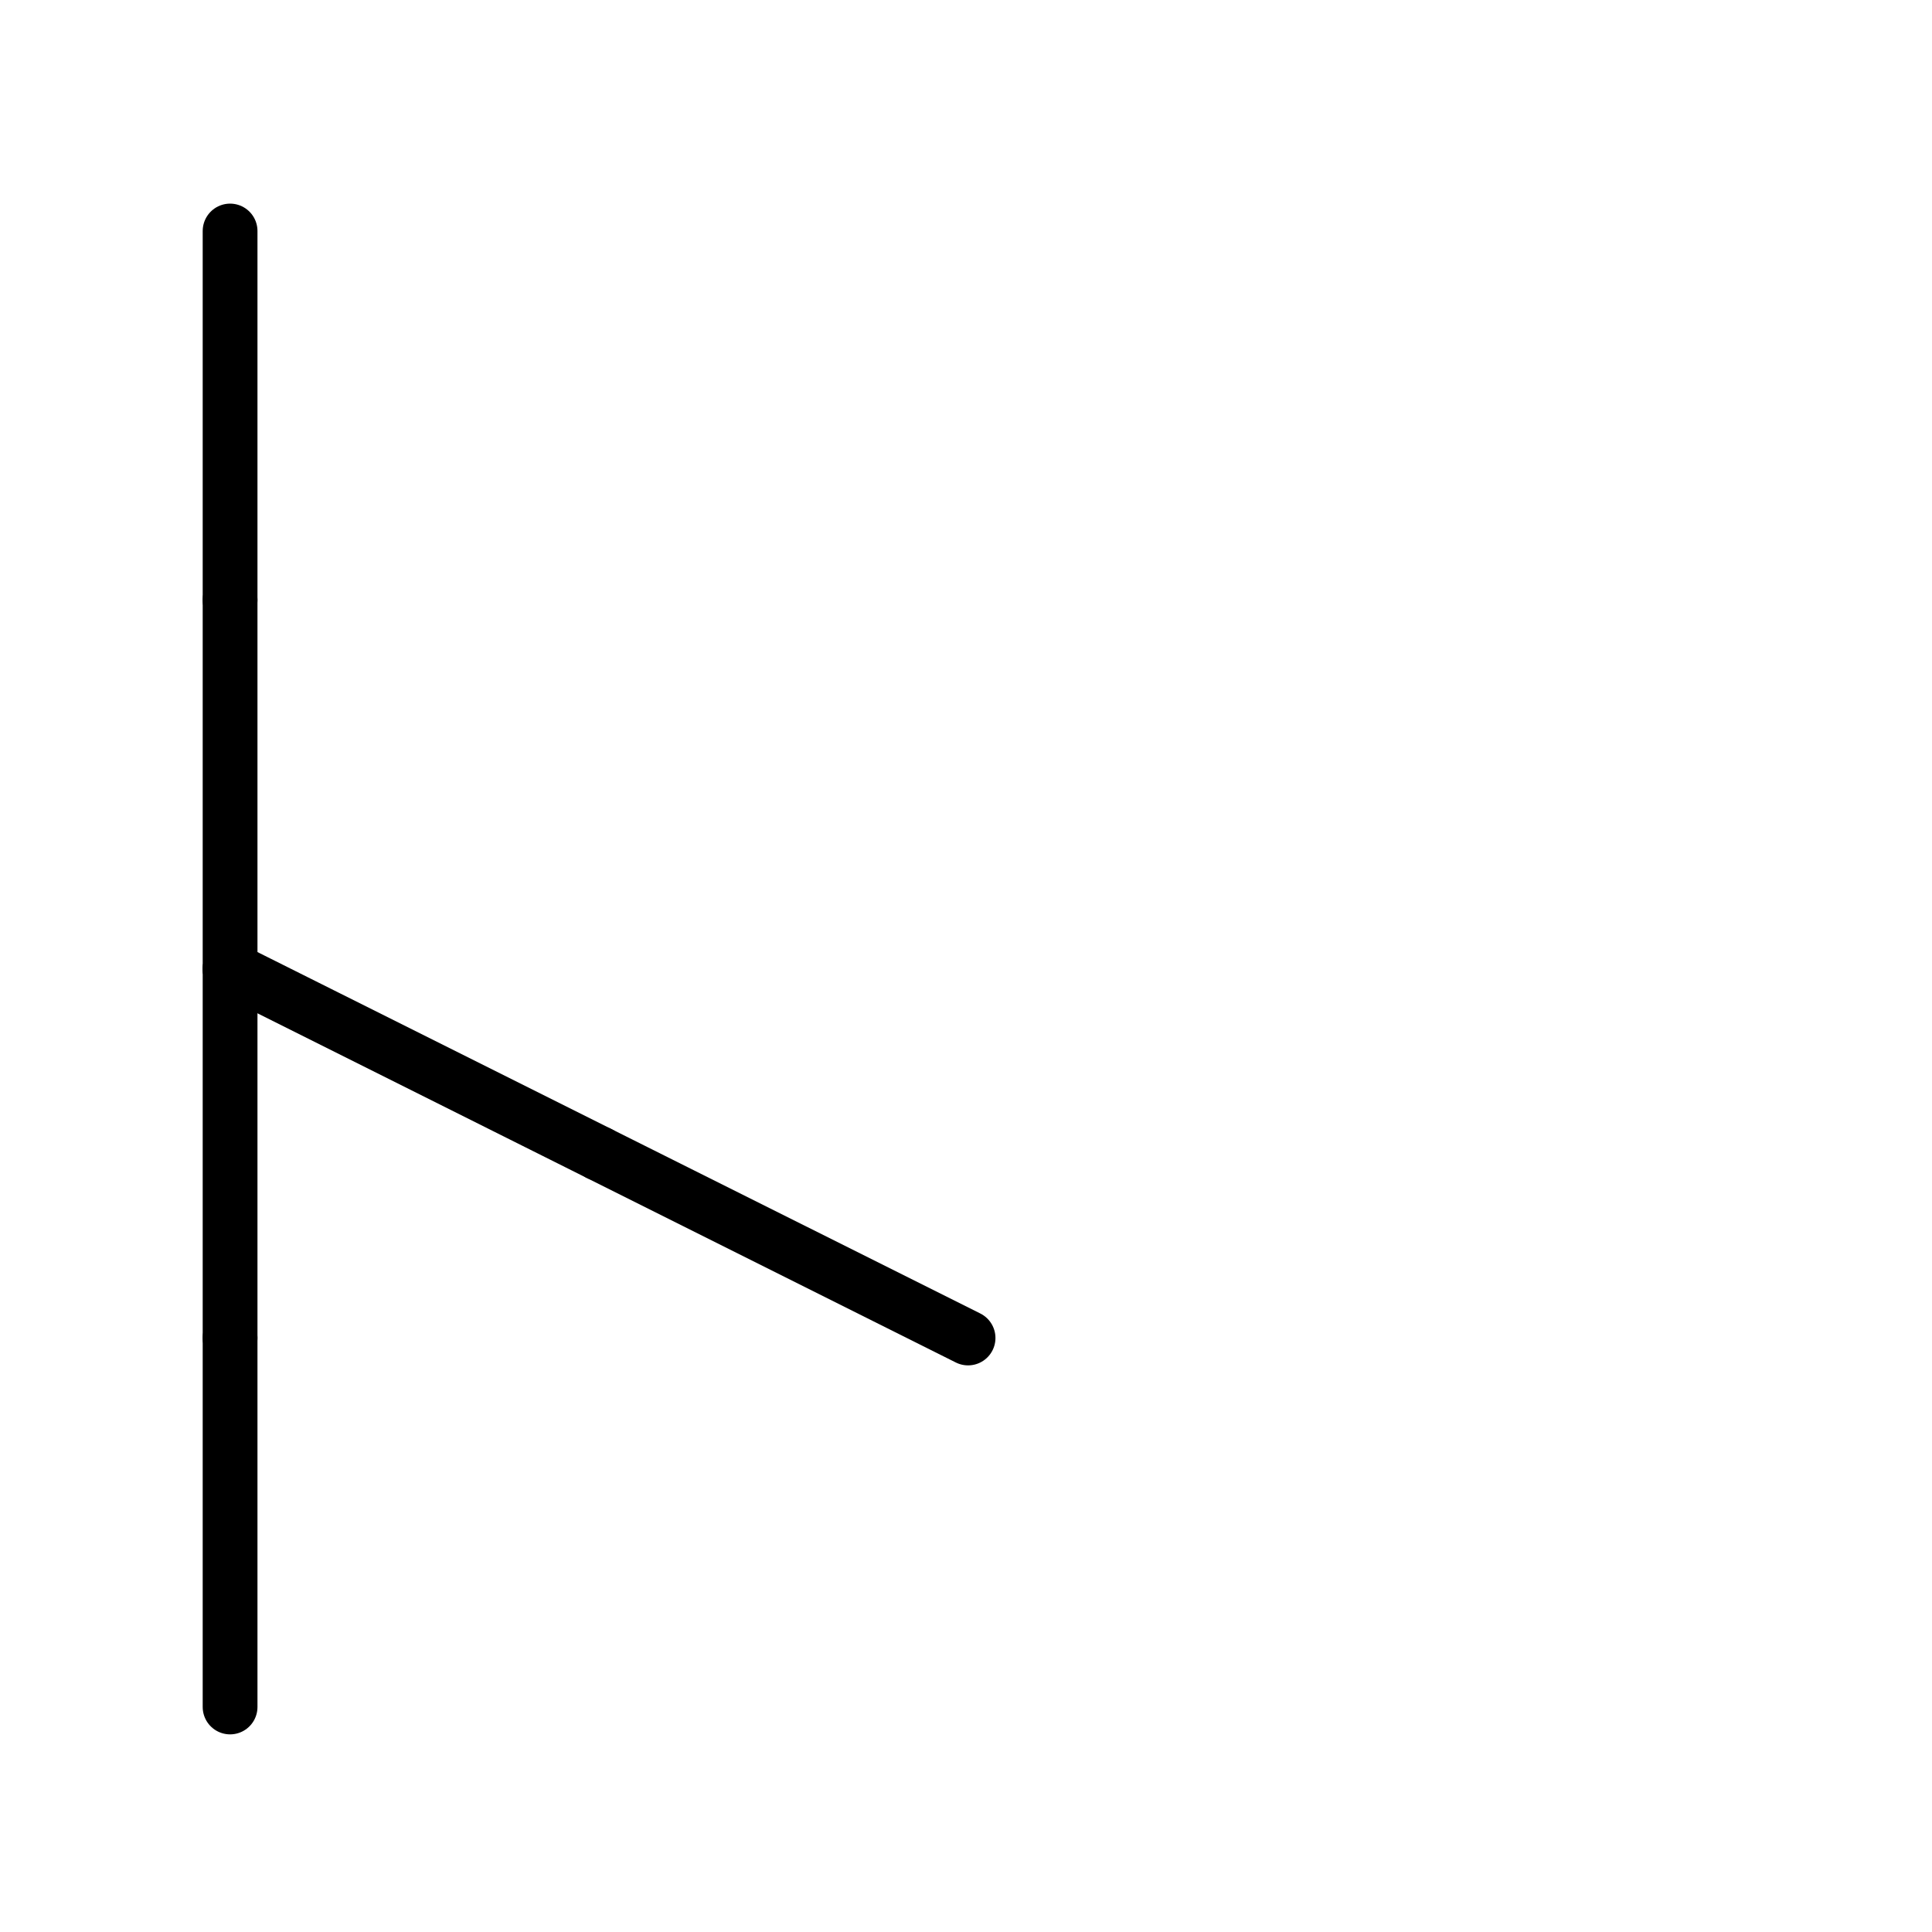
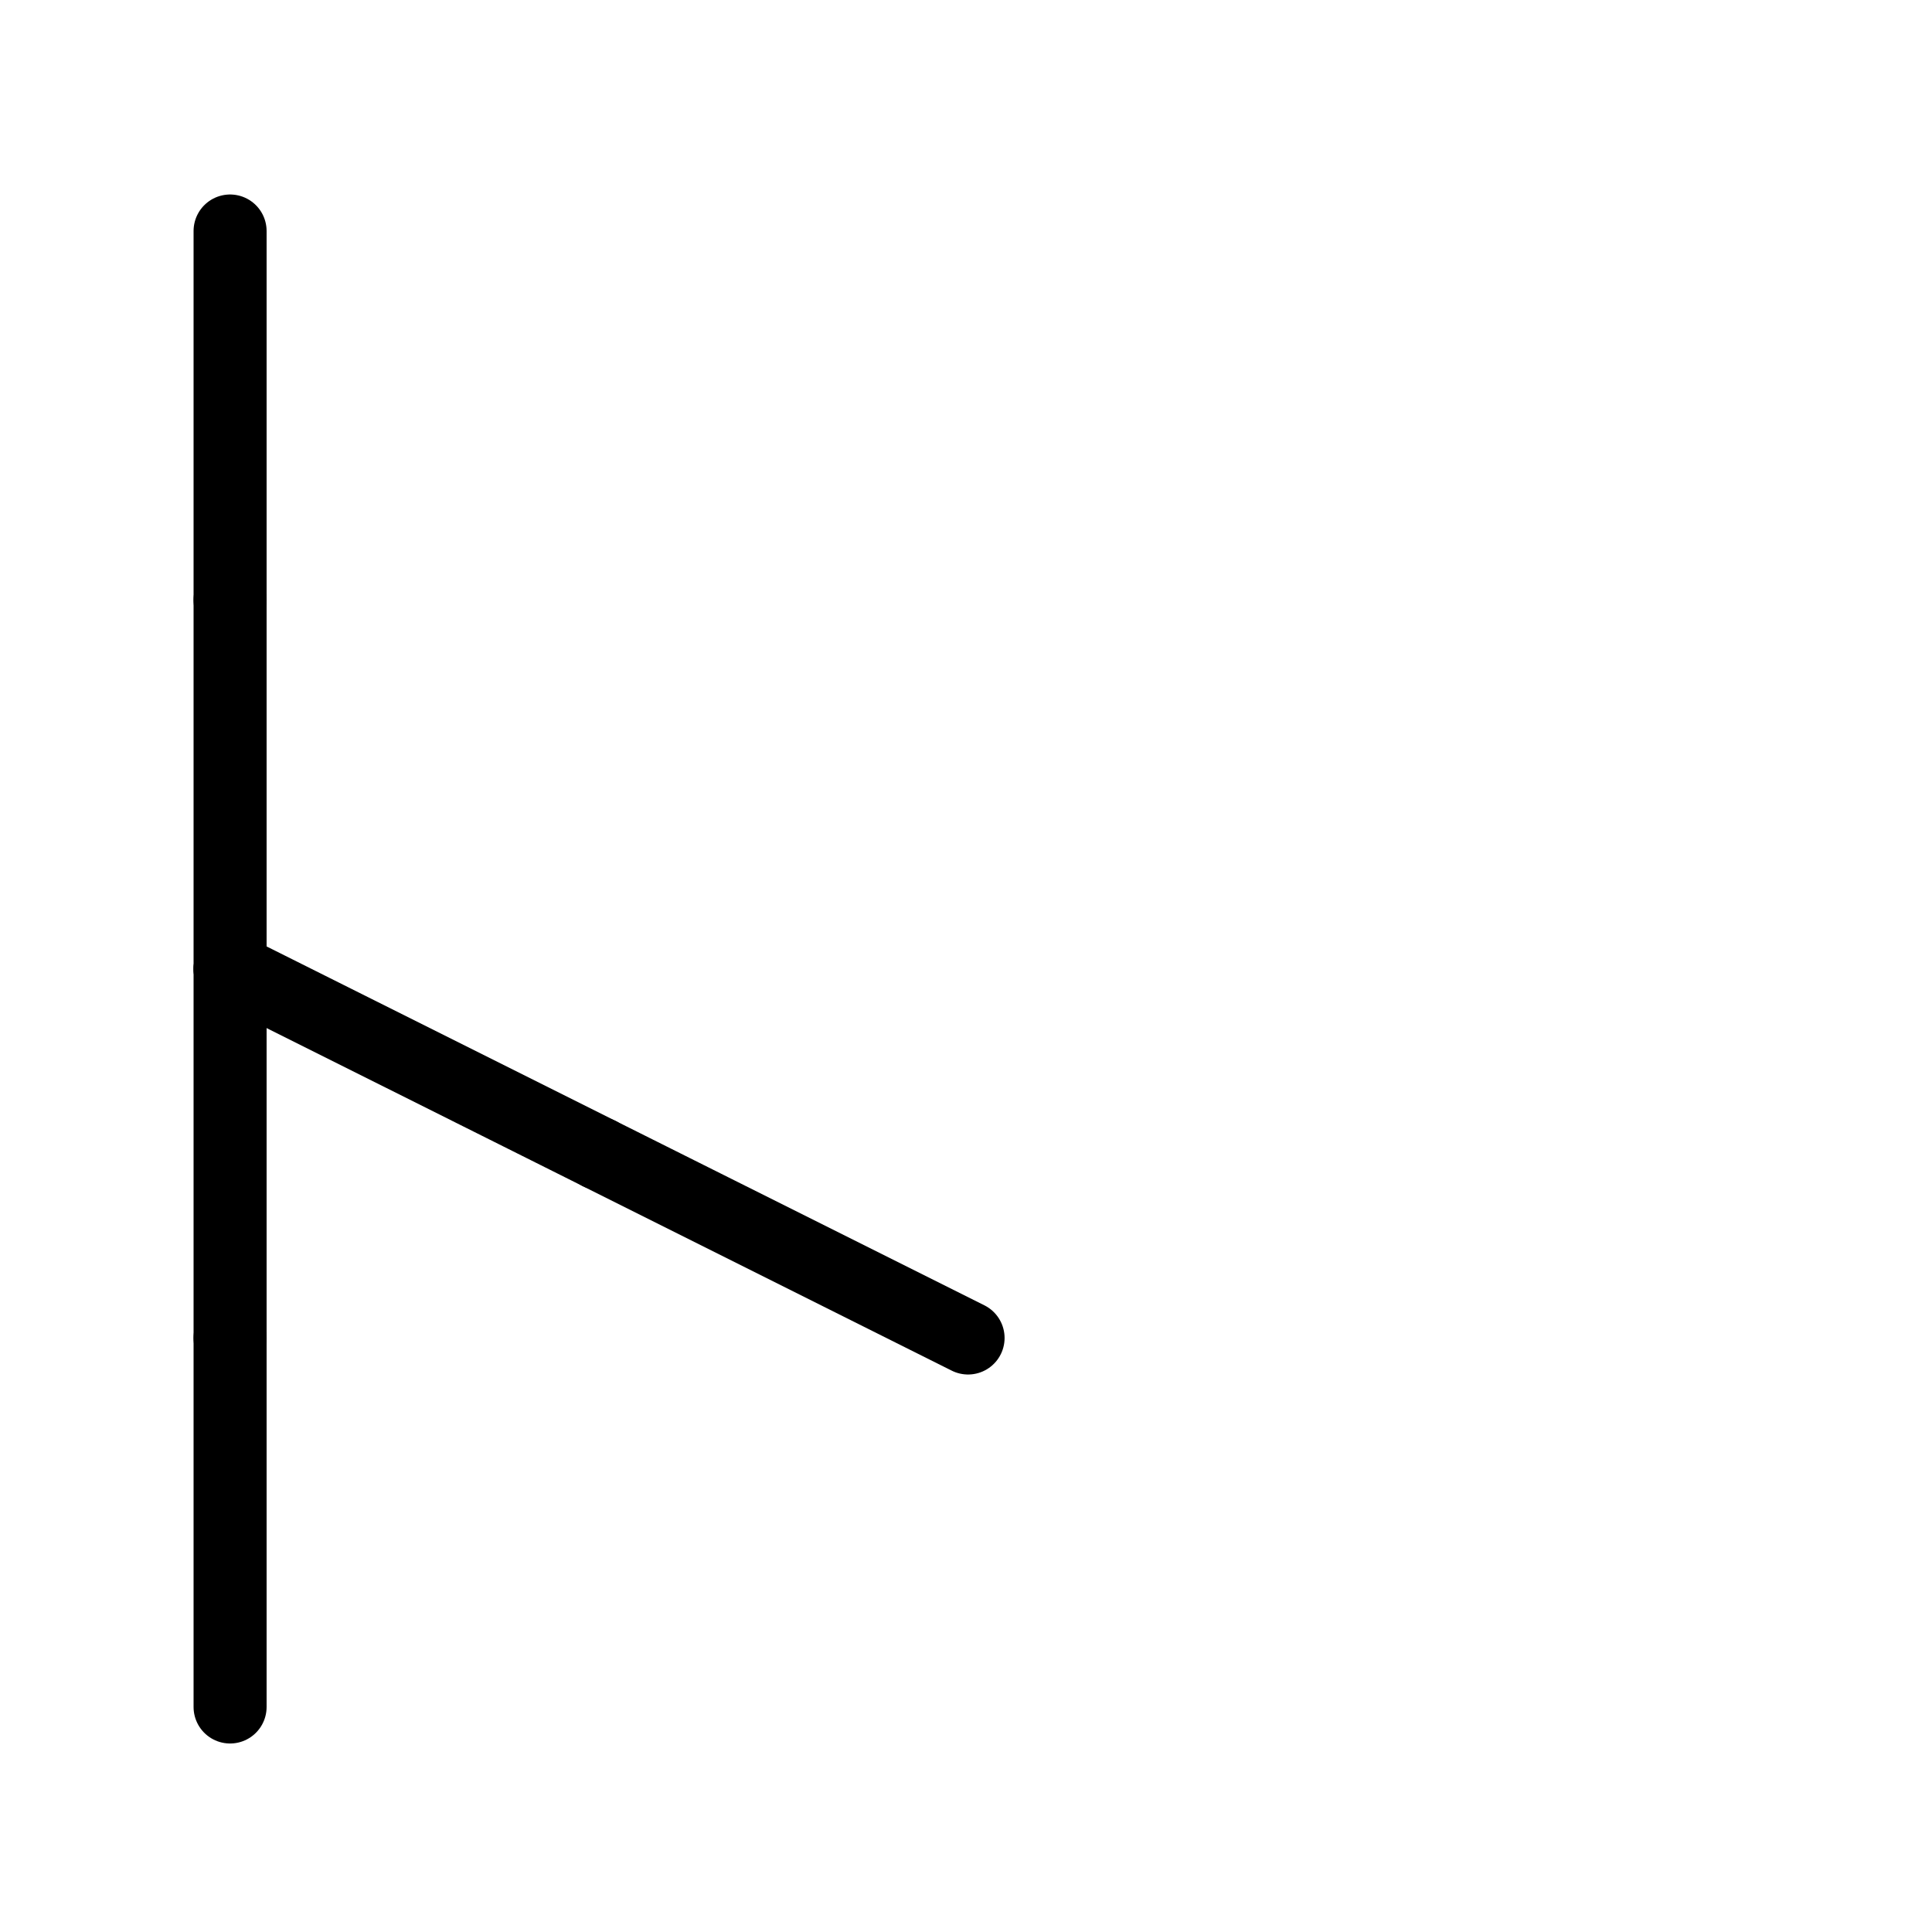
<svg xmlns="http://www.w3.org/2000/svg" viewBox="0 0 100 100" width="100" height="100" version="1.1" id="svg1059">
  <defs id="defs991">
    <marker id="DistanceX" orient="auto" refX="0" refY="0" style="overflow:visible">
      <path d="M 3,-3 -3,3 M 0,-5 V 5" style="stroke:#000000;stroke-width:0.5" id="path979" />
    </marker>
    <pattern id="Hatch" patternUnits="userSpaceOnUse" width="8" height="8" x="0" y="0">
      <path d="M8 4 l-4,4" stroke="#000000" stroke-width="0.25" linecap="square" id="path982" />
      <path d="M6 2 l-4,4" stroke="#000000" stroke-width="0.25" linecap="square" id="path984" />
      <path d="M4 0 l-4,4" stroke="#000000" stroke-width="0.25" linecap="square" id="path986" />
    </pattern>
    <symbol id="*MODEL_SPACE" />
    <symbol id="*PAPER_SPACE" />
  </defs>
  <g id="g1057">
-     <path style="fill:none;stroke:#000000;stroke-width:2.835;stroke-miterlimit:4;stroke-dasharray:none;stroke-linejoin:round;stroke-linecap:round" d="m 11.909,50.155 19.099,9.549" id="path1009" />
-     <path style="fill:none;stroke:#000000;stroke-width:2.835;stroke-miterlimit:4;stroke-dasharray:none;stroke-linejoin:round;stroke-linecap:round" d="m 31.008,59.705 19.099,9.549" id="path1011" />
-     <path style="fill:none;stroke:#000000;stroke-width:2.835;stroke-miterlimit:4;stroke-dasharray:none;stroke-linejoin:round;stroke-linecap:round" d="m 11.909,69.254 v 19.099" id="path1017" />
-     <path style="fill:none;stroke:#000000;stroke-width:2.835;stroke-miterlimit:4;stroke-dasharray:none;stroke-linejoin:round;stroke-linecap:round" d="M 11.909,50.155 V 69.254" id="path1019" />
-     <path style="fill:none;stroke:#000000;stroke-width:2.835;stroke-miterlimit:4;stroke-dasharray:none;stroke-linejoin:round;stroke-linecap:round" d="m 11.909,31.056 v 19.099" id="path1023" />
-     <path style="fill:none;stroke:#000000;stroke-width:2.835;stroke-miterlimit:4;stroke-dasharray:none;stroke-linejoin:round;stroke-linecap:round" d="M 11.909,11.957 V 31.056" id="path1027" />
+     <path style="fill:none;stroke:#000000;stroke-width:3.78;stroke-miterlimit:4;stroke-dasharray:none;stroke-linejoin:round;stroke-linecap:round" d="m 11.909,50.155 19.099,9.549" id="path1009" />
+     <path style="fill:none;stroke:#000000;stroke-width:3.78;stroke-miterlimit:4;stroke-dasharray:none;stroke-linejoin:round;stroke-linecap:round" d="m 31.008,59.705 19.099,9.549" id="path1011" />
+     <path style="fill:none;stroke:#000000;stroke-width:3.78;stroke-miterlimit:4;stroke-dasharray:none;stroke-linejoin:round;stroke-linecap:round" d="m 11.909,69.254 v 19.099" id="path1017" />
+     <path style="fill:none;stroke:#000000;stroke-width:3.78;stroke-miterlimit:4;stroke-dasharray:none;stroke-linejoin:round;stroke-linecap:round" d="M 11.909,50.155 V 69.254" id="path1019" />
+     <path style="fill:none;stroke:#000000;stroke-width:3.78;stroke-miterlimit:4;stroke-dasharray:none;stroke-linejoin:round;stroke-linecap:round" d="m 11.909,31.056 v 19.099" id="path1023" />
+     <path style="fill:none;stroke:#000000;stroke-width:3.78;stroke-miterlimit:4;stroke-dasharray:none;stroke-linejoin:round;stroke-linecap:round" d="M 11.909,11.957 V 31.056" id="path1027" />
  </g>
</svg>
